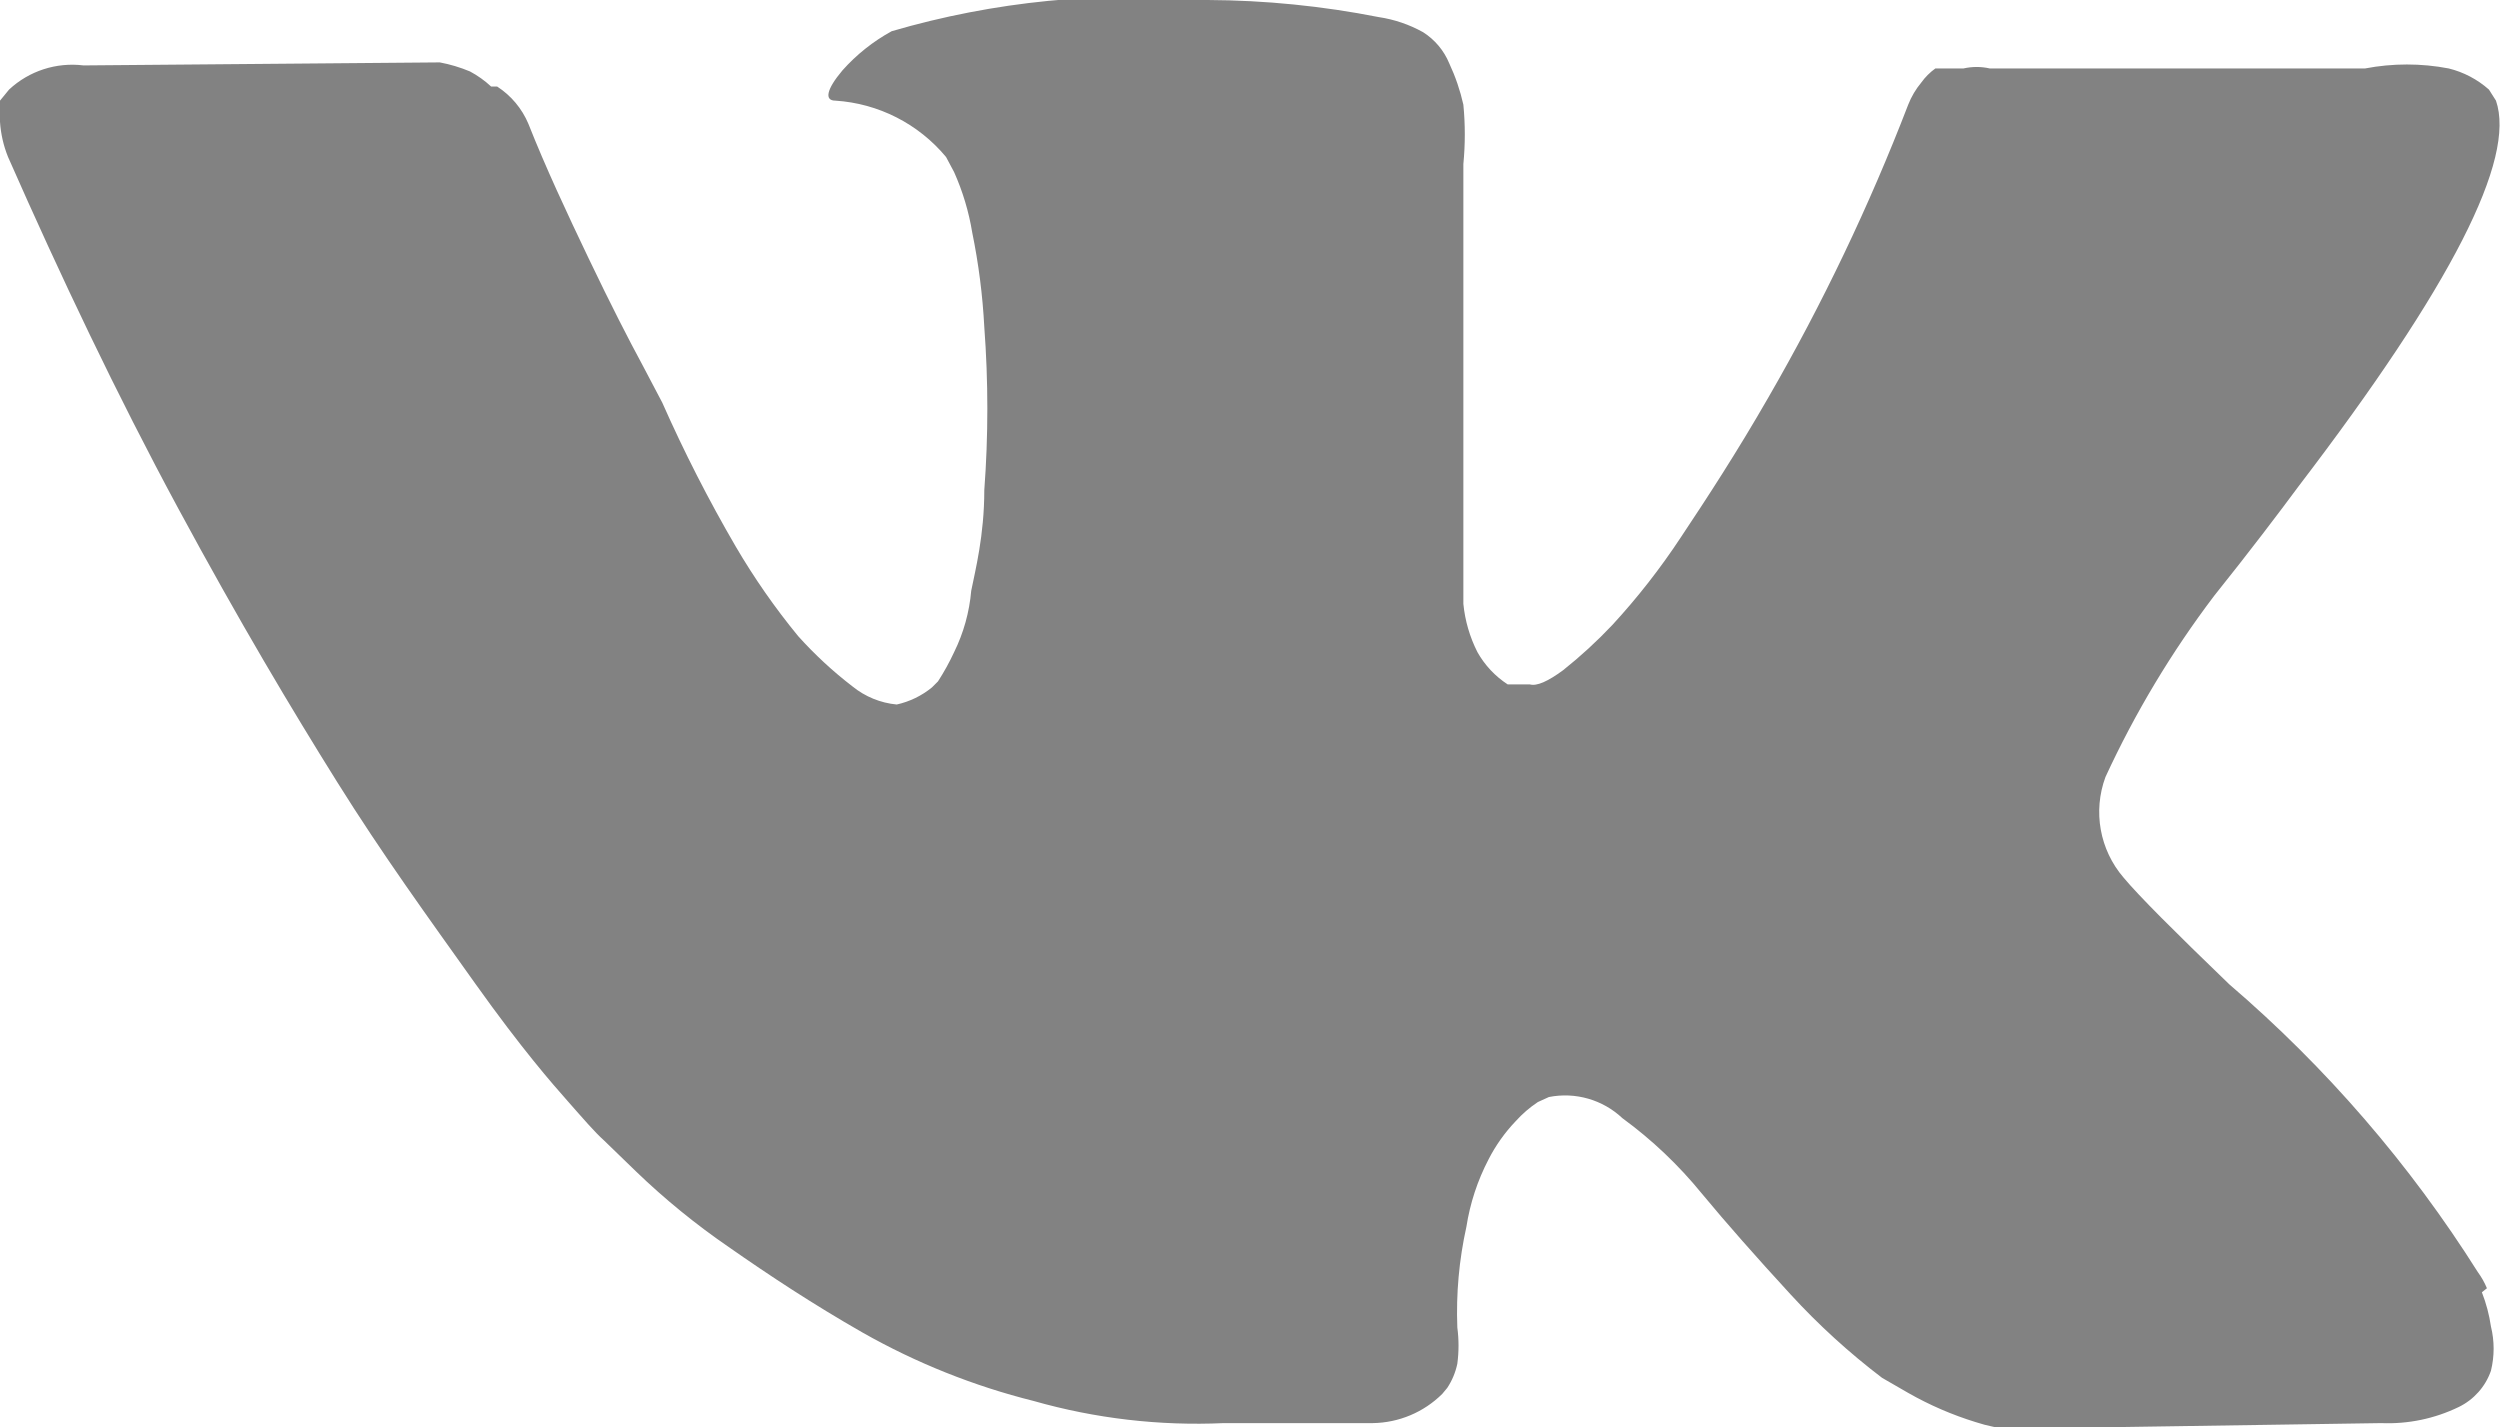
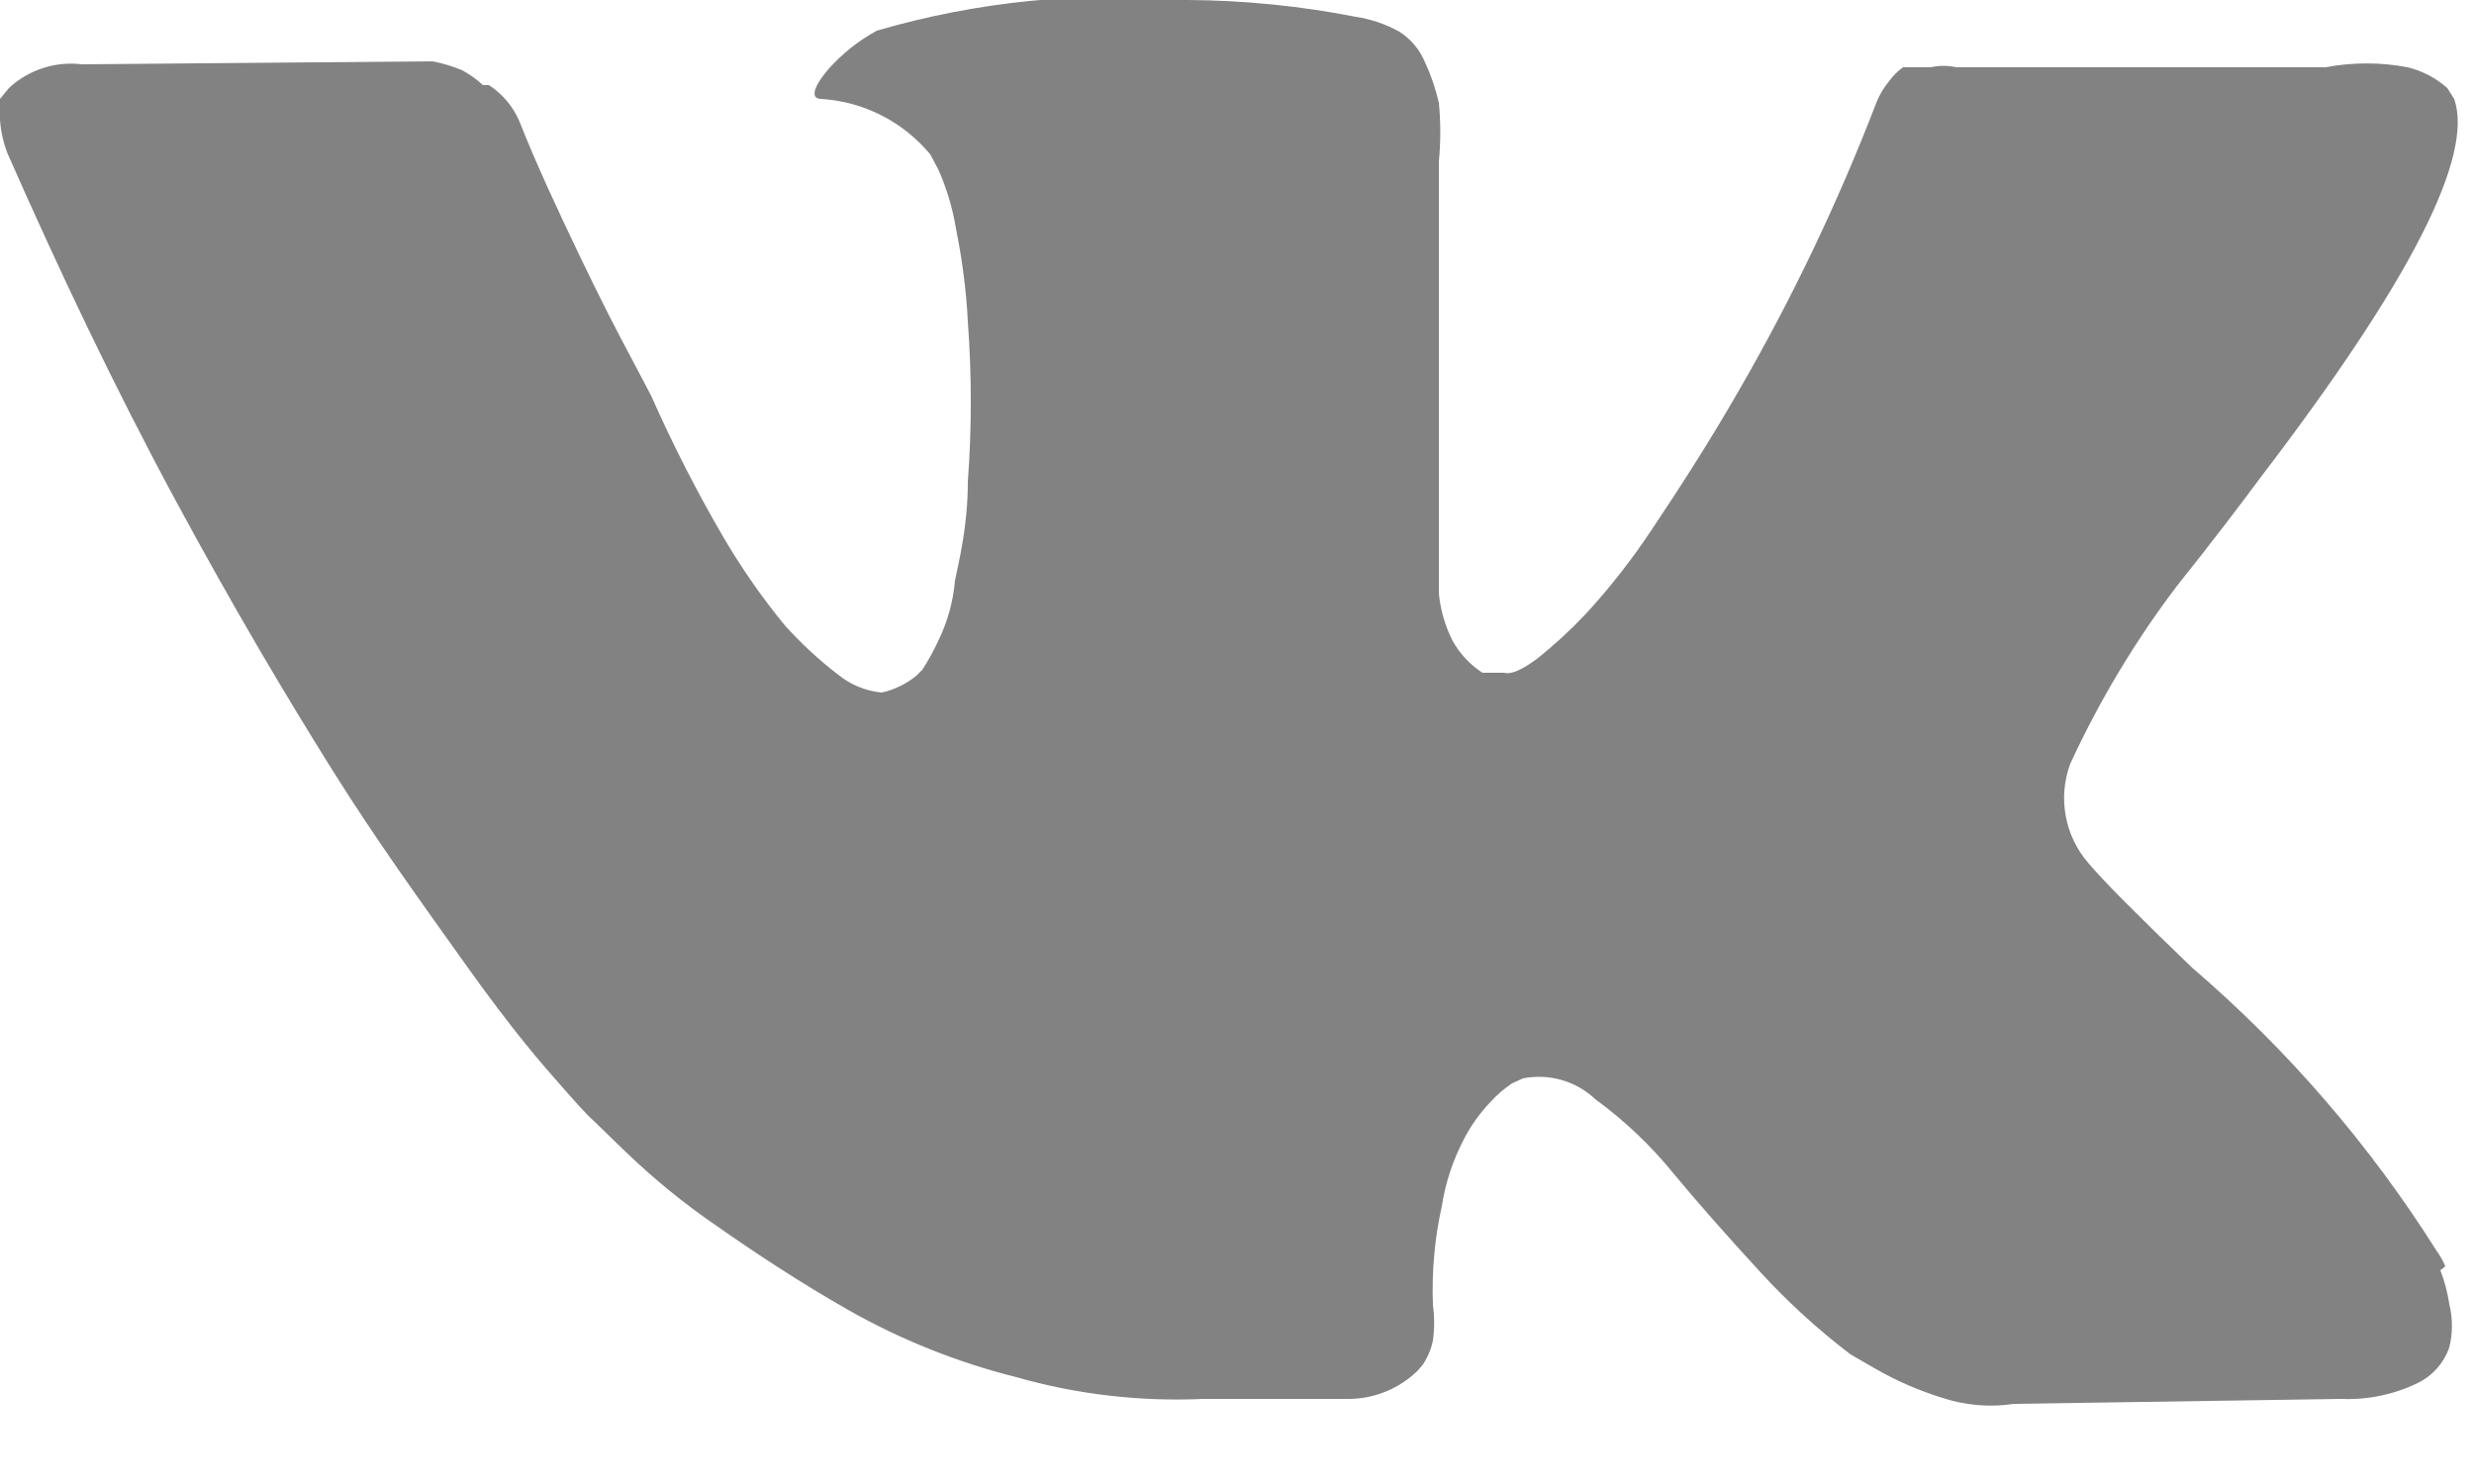
- <svg xmlns="http://www.w3.org/2000/svg" viewBox="0 0 24.84 14.17">
-   <g data-name="Layer 2">
-     <path d="M24.71 12.8a.76.76 0 0 0-.09-.16 12.66 12.66 0 0 0-2.47-2.86c-.55-.53-.9-.88-1.05-1.06a1 1 0 0 1-.18-1A9.73 9.73 0 0 1 22 5.92c.36-.45.64-.82.84-1.09C24.36 2.84 25 1.58 24.8 1l-.07-.11a.94.94 0 0 0-.4-.21 2.21 2.21 0 0 0-.83 0h-3.73a.59.59 0 0 0-.26 0h-.28a.61.61 0 0 0-.14.14.8.8 0 0 0-.13.22 20.63 20.63 0 0 1-1.39 2.91c-.31.54-.61 1-.87 1.39a6.81 6.81 0 0 1-.68.87 4.7 4.7 0 0 1-.49.45c-.15.11-.26.16-.33.14h-.22a.92.92 0 0 1-.3-.32 1.35 1.35 0 0 1-.14-.48v-.52-.62-.54-1.07-.91-.71a3.07 3.07 0 0 0 0-.59 2 2 0 0 0-.14-.41.67.67 0 0 0-.26-.31 1.3 1.3 0 0 0-.44-.15A9 9 0 0 0 12 0a8.54 8.54 0 0 0-3.14.31 1.83 1.83 0 0 0-.49.39c-.16.19-.18.3-.07.3a1.56 1.56 0 0 1 1.1.56l.08.15a2.43 2.43 0 0 1 .18.6 6.33 6.33 0 0 1 .12.94 10.87 10.87 0 0 1 0 1.62c0 .45-.09.8-.13 1a1.71 1.71 0 0 1-.17.61 2.36 2.36 0 0 1-.16.29l-.06.06a.84.84 0 0 1-.35.17.82.82 0 0 1-.44-.18 4 4 0 0 1-.54-.5 6.9 6.9 0 0 1-.62-.89A14.49 14.49 0 0 1 6.58 4l-.2-.38c-.13-.24-.31-.59-.53-1.05s-.43-.91-.6-1.34a.82.82 0 0 0-.31-.37h-.06a1 1 0 0 0-.21-.15 1.49 1.49 0 0 0-.3-.09L.83.65a.92.92 0 0 0-.74.24L0 1a.37.37 0 0 0 0 .21 1.13 1.13 0 0 0 .08.35C.6 2.74 1.16 3.92 1.77 5.05s1.13 2 1.58 2.72.9 1.34 1.37 2 .77 1 .92 1.17.27.31.36.39l.32.31a7.19 7.19 0 0 0 .92.75c.4.28.84.57 1.33.85a6.78 6.78 0 0 0 1.7.68 5.92 5.92 0 0 0 1.89.22h1.48a1 1 0 0 0 .69-.29l.05-.06a.69.69 0 0 0 .1-.24 1.37 1.37 0 0 0 0-.36 3.92 3.92 0 0 1 .09-1 2.17 2.17 0 0 1 .22-.67 1.61 1.61 0 0 1 .27-.38 1.16 1.16 0 0 1 .22-.19l.11-.05a.83.83 0 0 1 .73.21 4.26 4.26 0 0 1 .79.75c.24.29.54.63.88 1a6.91 6.91 0 0 0 .91.83l.26.15a3.34 3.34 0 0 0 .67.29 1.55 1.55 0 0 0 .72.06l3.31-.05a1.61 1.61 0 0 0 .77-.16.63.63 0 0 0 .32-.36.92.92 0 0 0 0-.44 1.55 1.55 0 0 0-.09-.34z" fill="#828282" data-name="Layer 1" />
+ <svg xmlns="http://www.w3.org/2000/svg" width="25px" height="15px" viewBox="0 0 25 15" version="1.1">
+   <defs />
+   <g id="Page-1" stroke="none" stroke-width="1" fill="none" fill-rule="evenodd">
+     <g id="vk" transform="translate(-1, -1)" fill="#828282" fill-rule="nonzero">
+       <path d="M25.71,13.8 C25.687,13.743 25.656,13.69 25.62,13.64 C24.944,12.568 24.112,11.604 23.15,10.78 C22.6,10.25 22.25,9.9 22.1,9.72 C21.863,9.444 21.794,9.061 21.92,8.72 C22.214,8.083 22.576,7.479 23,6.92 C23.36,6.47 23.64,6.1 23.84,5.83 C25.36,3.84 26,2.58 25.8,2 L25.73,1.89 C25.616,1.789 25.478,1.716 25.33,1.68 C25.056,1.628 24.774,1.628 24.5,1.68 L20.77,1.68 C20.684,1.661 20.596,1.661 20.51,1.68 L20.23,1.68 C20.176,1.719 20.129,1.766 20.09,1.82 C20.035,1.886 19.991,1.96 19.96,2.04 C19.573,3.045 19.109,4.018 18.57,4.95 C18.26,5.49 17.96,5.95 17.7,6.34 C17.497,6.648 17.27,6.939 17.02,7.21 C16.868,7.371 16.704,7.522 16.53,7.66 C16.38,7.77 16.27,7.82 16.2,7.8 L15.98,7.8 C15.856,7.719 15.753,7.609 15.68,7.48 C15.604,7.33 15.556,7.167 15.54,7 L15.54,6.48 L15.54,5.86 L15.54,5.32 L15.54,4.25 L15.54,3.34 L15.54,2.63 C15.559,2.434 15.559,2.236 15.54,2.04 C15.508,1.899 15.461,1.761 15.4,1.63 C15.347,1.502 15.257,1.394 15.14,1.32 C15.004,1.244 14.854,1.193 14.7,1.17 C14.14,1.06 13.571,1.003 13,1 C11.943,0.907 10.878,1.013 9.86,1.31 C9.675,1.411 9.51,1.543 9.37,1.7 C9.21,1.89 9.19,2 9.3,2 C9.728,2.027 10.126,2.23 10.4,2.56 L10.48,2.71 C10.566,2.901 10.626,3.103 10.66,3.31 C10.723,3.62 10.764,3.934 10.78,4.25 C10.82,4.789 10.82,5.331 10.78,5.87 C10.78,6.32 10.69,6.67 10.65,6.87 C10.632,7.082 10.574,7.289 10.48,7.48 C10.434,7.58 10.38,7.677 10.32,7.77 L10.26,7.83 C10.158,7.913 10.038,7.972 9.91,8 C9.749,7.985 9.596,7.922 9.47,7.82 C9.275,7.67 9.094,7.503 8.93,7.32 C8.7,7.04 8.493,6.742 8.31,6.43 C8.04,5.967 7.797,5.49 7.58,5 L7.38,4.62 C7.25,4.38 7.07,4.03 6.85,3.57 C6.63,3.11 6.42,2.66 6.25,2.23 C6.186,2.078 6.078,1.949 5.94,1.86 L5.88,1.86 C5.817,1.801 5.746,1.751 5.67,1.71 C5.573,1.67 5.473,1.639 5.37,1.62 L1.83,1.65 C1.56,1.617 1.289,1.705 1.09,1.89 L1,2 C0.98,2.069 0.98,2.141 1,2.21 C1.008,2.33 1.035,2.448 1.08,2.56 C1.6,3.74 2.16,4.92 2.77,6.05 C3.38,7.18 3.9,8.05 4.35,8.77 C4.8,9.49 5.25,10.11 5.72,10.77 C6.19,11.43 6.49,11.77 6.64,11.94 C6.79,12.11 6.91,12.25 7,12.33 L7.32,12.64 C7.605,12.915 7.913,13.166 8.24,13.39 C8.64,13.67 9.08,13.96 9.57,14.24 C10.103,14.542 10.675,14.771 11.27,14.92 C11.884,15.095 12.522,15.169 13.16,15.14 L14.64,15.14 C14.899,15.136 15.146,15.032 15.33,14.85 L15.38,14.79 C15.428,14.717 15.462,14.636 15.48,14.55 C15.496,14.431 15.496,14.309 15.48,14.19 C15.467,13.854 15.497,13.518 15.57,13.19 C15.606,12.956 15.681,12.73 15.79,12.52 C15.861,12.381 15.952,12.253 16.06,12.14 C16.125,12.068 16.199,12.004 16.28,11.95 L16.39,11.9 C16.653,11.848 16.925,11.926 17.12,12.11 C17.414,12.325 17.68,12.577 17.91,12.86 C18.15,13.15 18.45,13.49 18.79,13.86 C19.068,14.163 19.373,14.441 19.7,14.69 L19.96,14.84 C20.172,14.961 20.397,15.058 20.63,15.13 C20.862,15.206 21.109,15.227 21.35,15.19 L24.66,15.14 C24.926,15.151 25.191,15.096 25.43,14.98 C25.58,14.907 25.695,14.778 25.75,14.62 C25.786,14.475 25.786,14.325 25.75,14.18 C25.733,14.064 25.703,13.95 25.66,13.84 L25.71,13.8 Z" id="Shape" />
+     </g>
  </g>
</svg>
